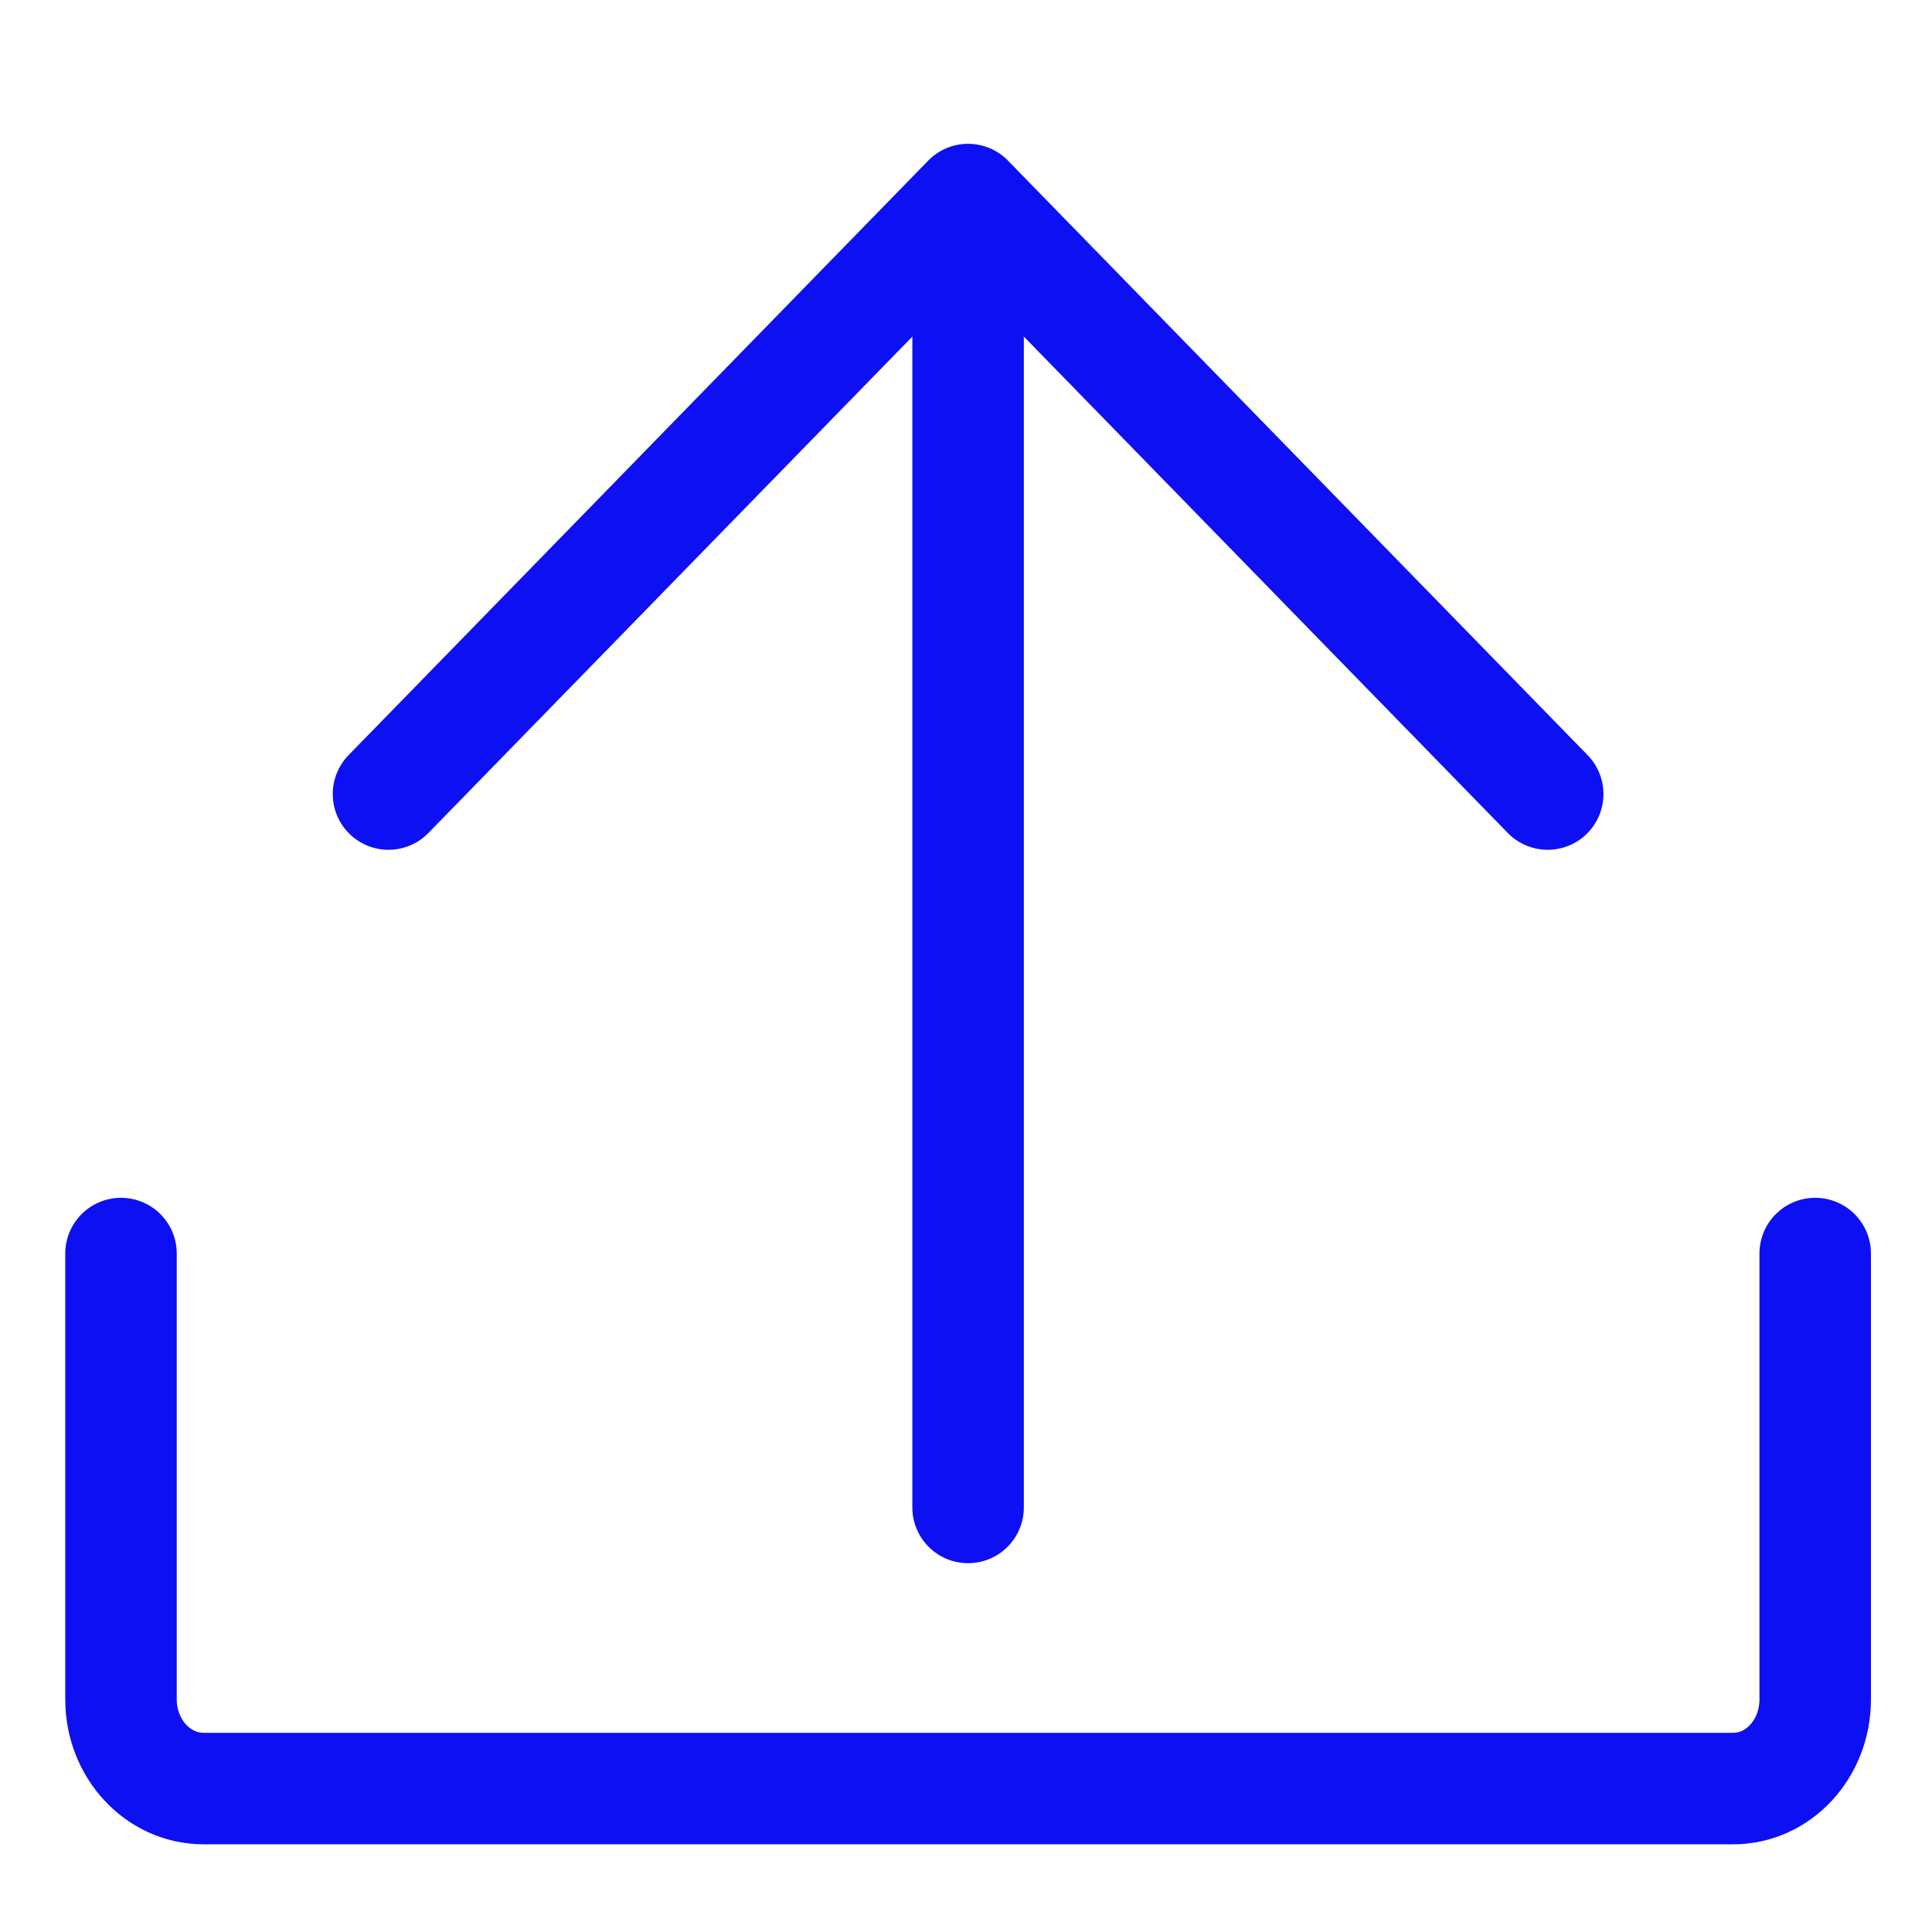
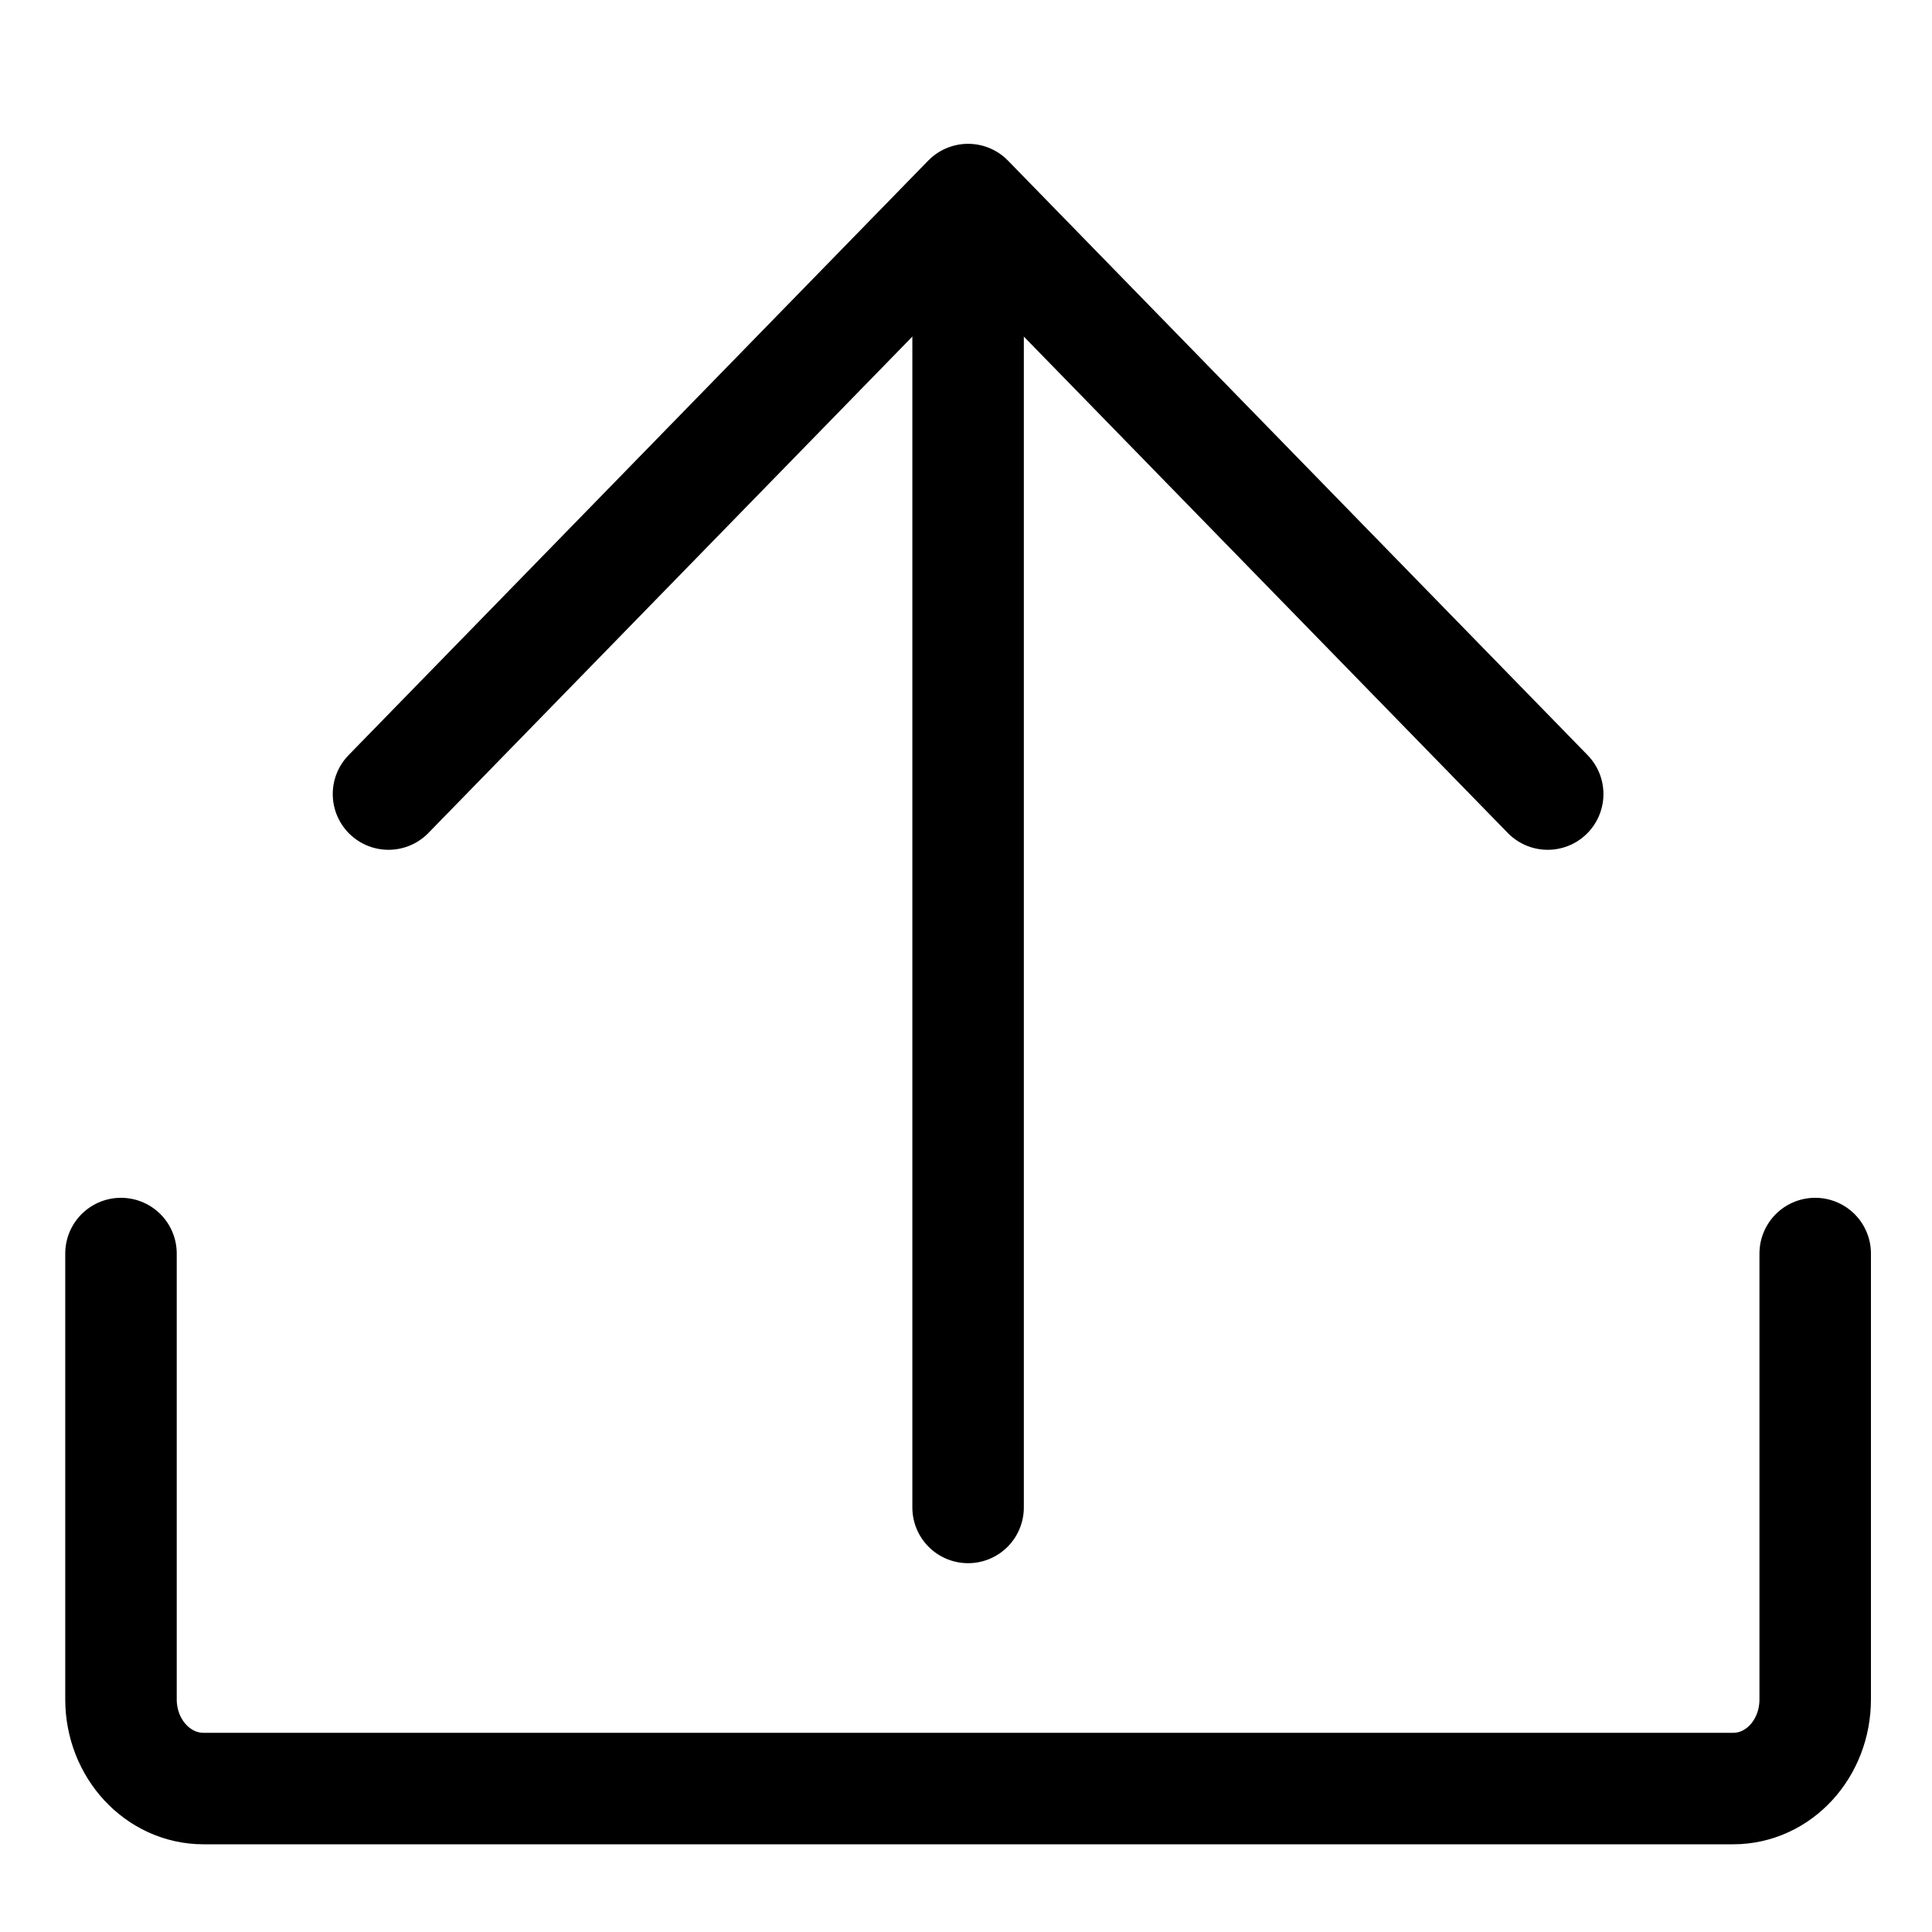
<svg xmlns="http://www.w3.org/2000/svg" version="1.1" width="24" height="24" viewBox="0 0 24 24">
-   <path fill="none" stroke="#0d10f3" stroke-width="1.385" stroke-miterlimit="4" stroke-linecap="round" stroke-linejoin="round" d="M22.549 15.572v5.538c0 0.612-0.453 1.108-1.019 1.108h-19.002c-0.566 0-1.025-0.496-1.025-1.108v-5.538" />
-   <path fill="none" stroke="#0d10f3" stroke-width="1.385" stroke-miterlimit="4" stroke-linecap="round" stroke-linejoin="round" d="M12.026 3.218v15.508" />
-   <path fill="none" stroke="#0d10f3" stroke-width="1.385" stroke-miterlimit="4" stroke-linecap="round" stroke-linejoin="round" d="M4.826 9.864l7.2-7.385 7.2 7.385" />
+   <path fill="none" stroke="currentColor" stroke-width="1.385" stroke-miterlimit="4" stroke-linecap="round" stroke-linejoin="round" d="M22.549 15.572v5.538c0 0.612-0.453 1.108-1.019 1.108h-19.002c-0.566 0-1.025-0.496-1.025-1.108v-5.538" />
+   <path fill="none" stroke="currentColor" stroke-width="1.385" stroke-miterlimit="4" stroke-linecap="round" stroke-linejoin="round" d="M12.026 3.218v15.508" />
+   <path fill="none" stroke="currentColor" stroke-width="1.385" stroke-miterlimit="4" stroke-linecap="round" stroke-linejoin="round" d="M4.826 9.864l7.2-7.385 7.2 7.385" />
</svg>
